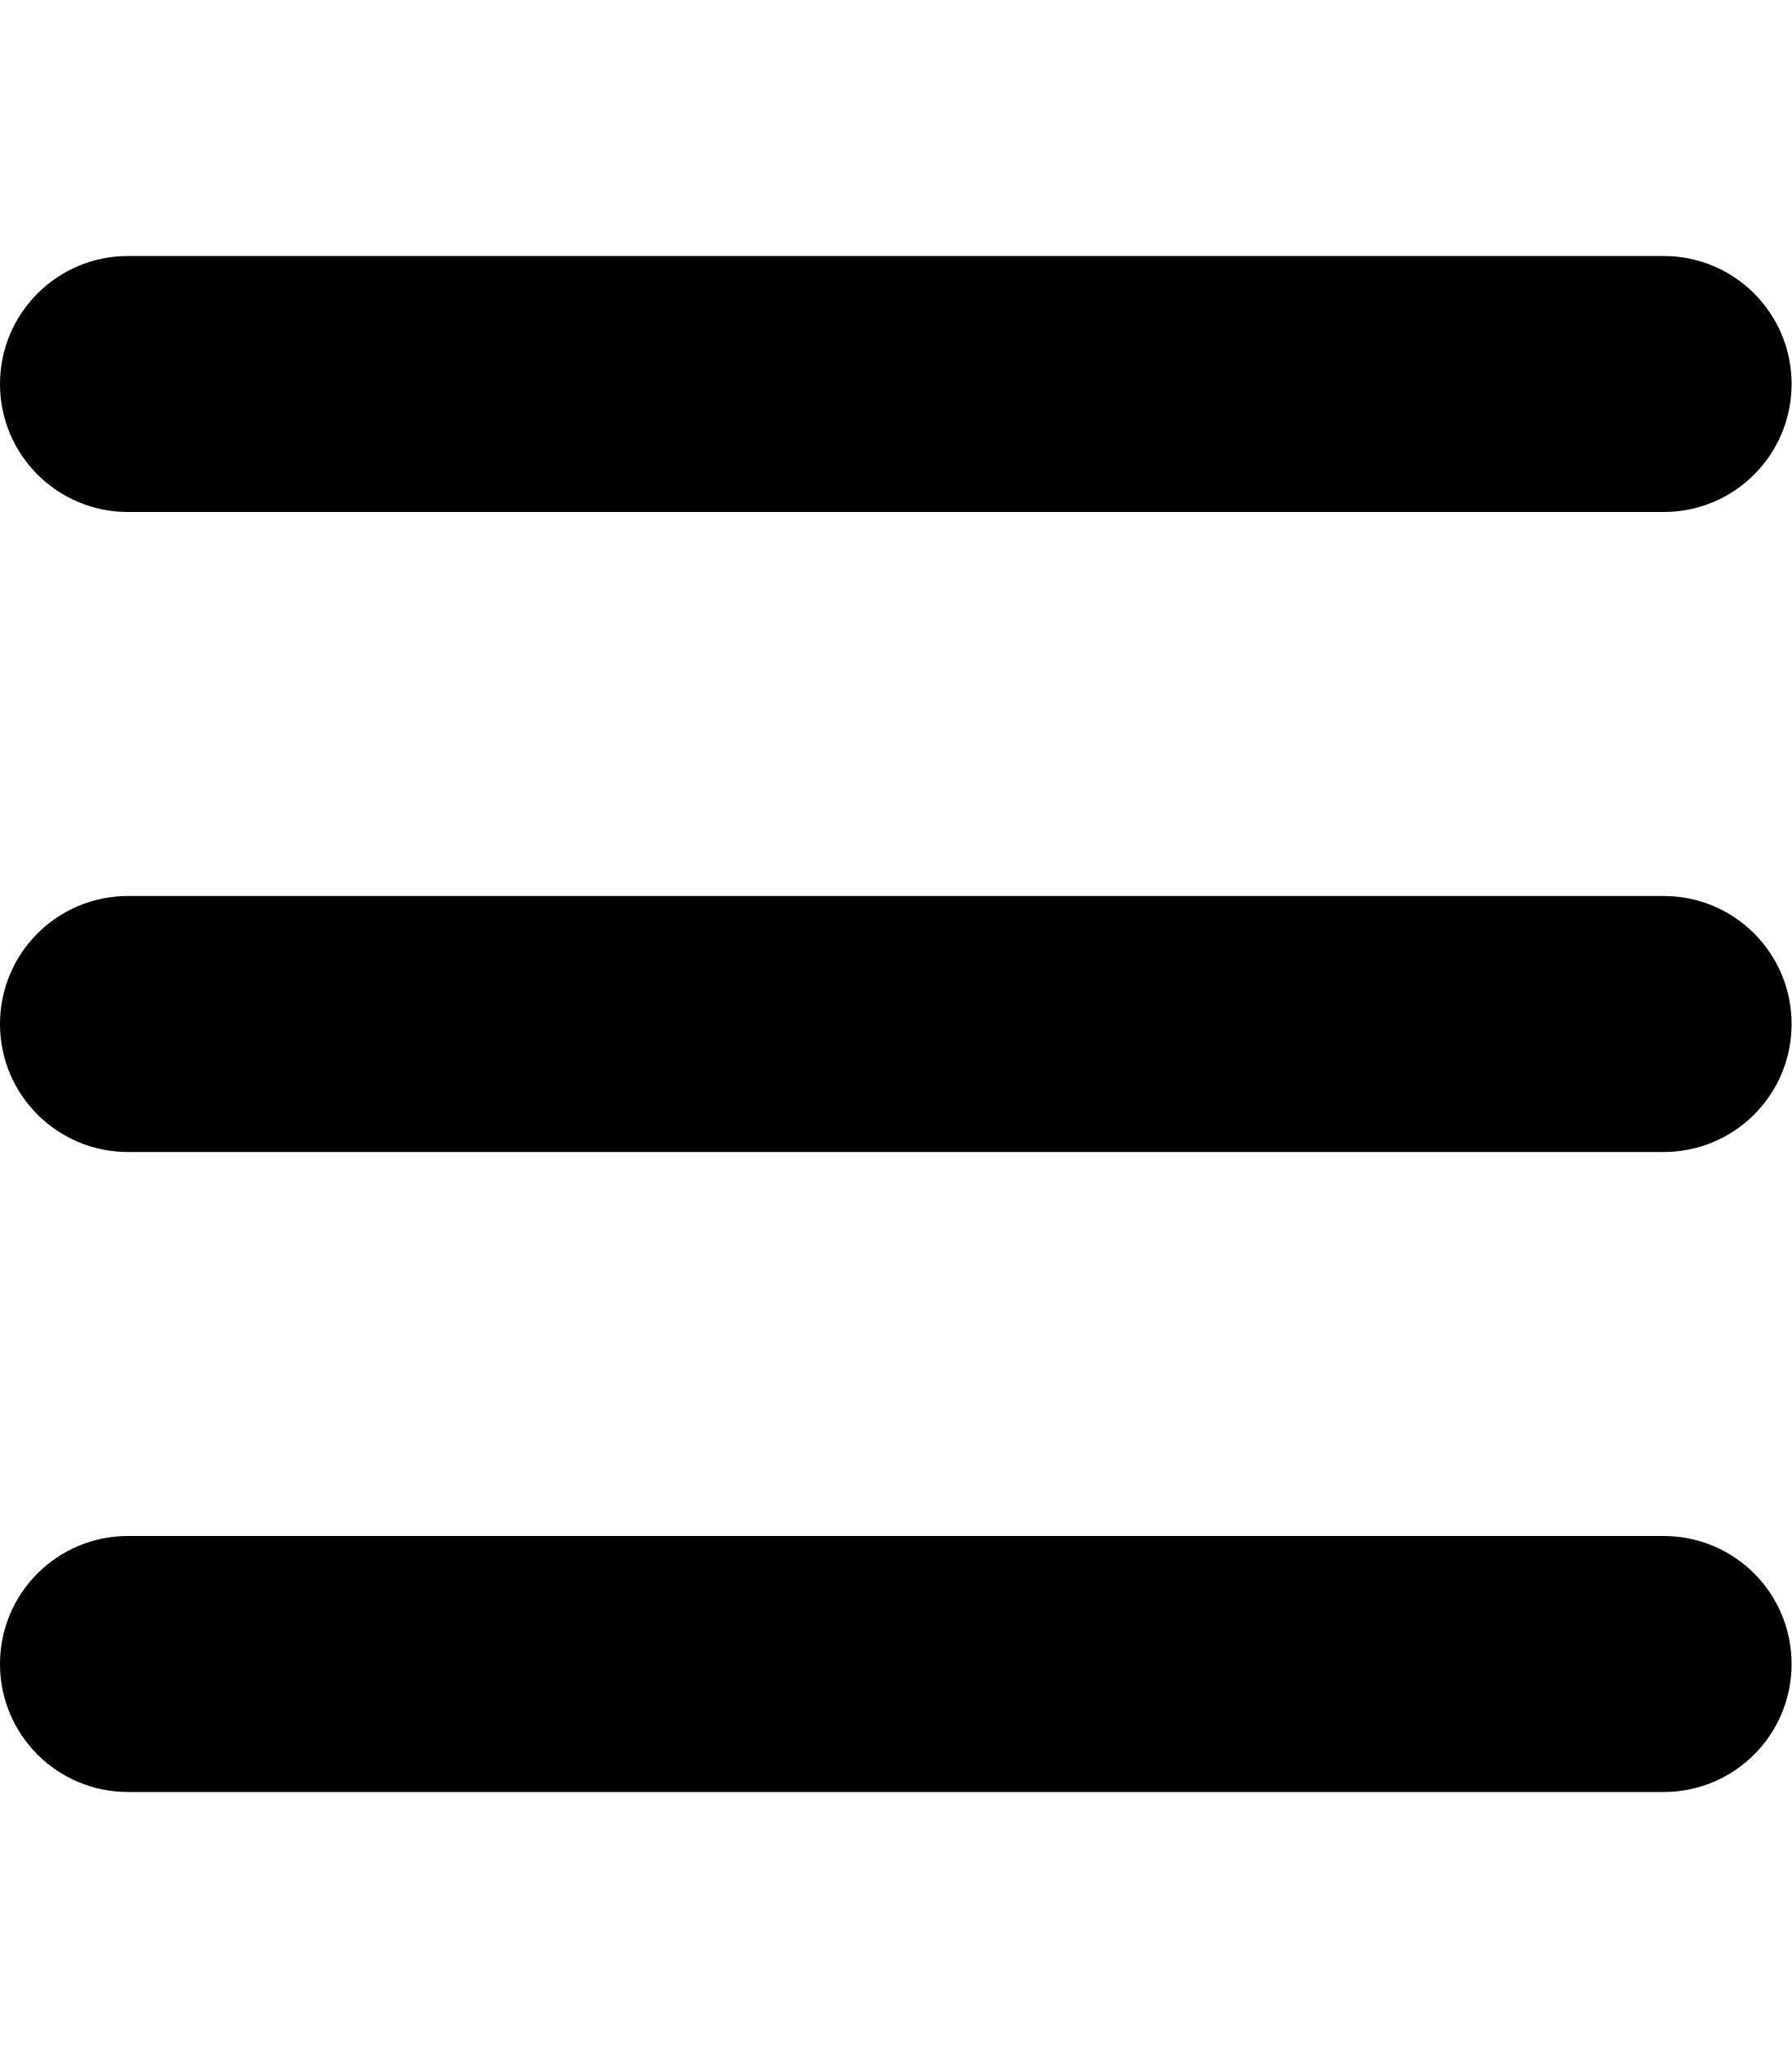
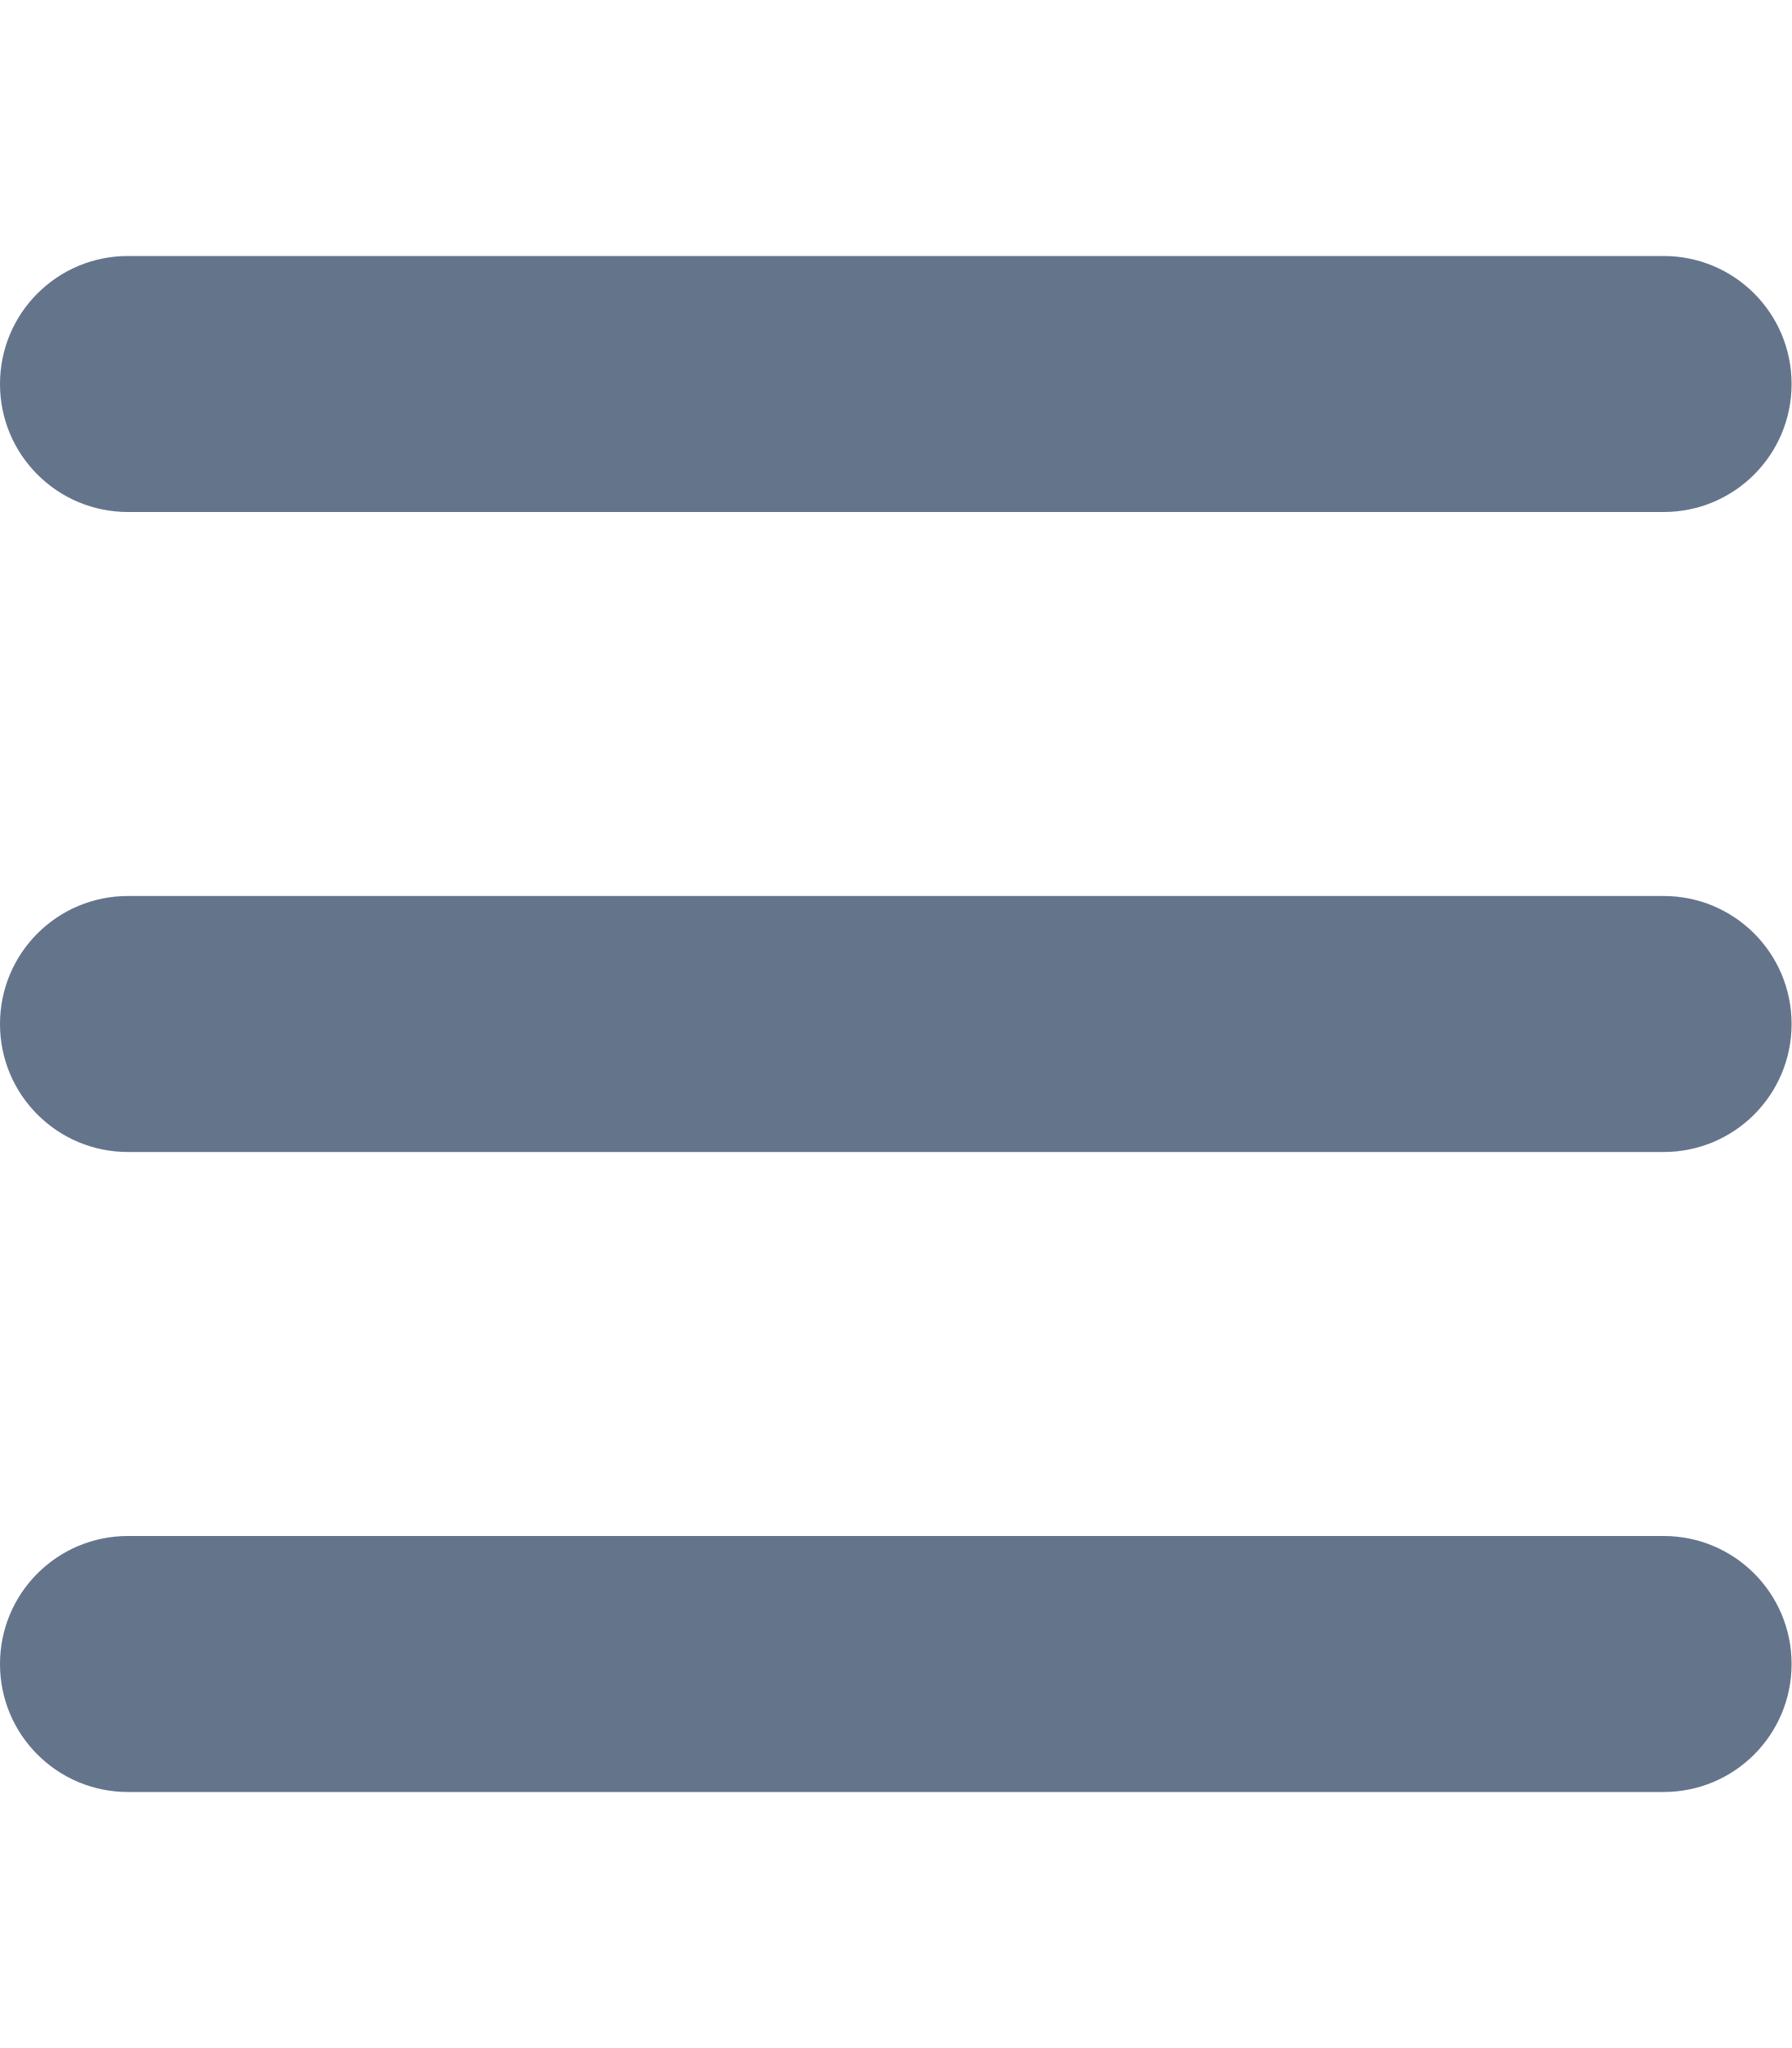
- <svg xmlns="http://www.w3.org/2000/svg" viewBox="0 0 448 512">
-   <path d="M0 96C0 78.33 14.33 64 32 64H416C433.7 64 448 78.33 448 96C448 113.7 433.7 128 416 128H32C14.33 128 0 113.7 0 96zM0 256C0 238.3 14.33 224 32 224H416C433.7 224 448 238.3 448 256C448 273.7 433.7 288 416 288H32C14.33 288 0 273.7 0 256zM416 448H32C14.33 448 0 433.7 0 416C0 398.3 14.33 384 32 384H416C433.7 384 448 398.3 448 416C448 433.7 433.7 448 416 448z" />
+ <svg xmlns="http://www.w3.org/2000/svg" version="1.1" id="Layer_1" x="0px" y="0px" viewBox="0 0 448 512" style="enable-background:new 0 0 448 512;" xml:space="preserve">
+   <style type="text/css">
+ 	.st0{fill:#64748B;}
+ </style>
+   <path class="st0" d="M0,96c0-17.7,14.3-32,32-32h384c17.7,0,32,14.3,32,32c0,17.7-14.3,32-32,32H32C14.3,128,0,113.7,0,96z M0,256  c0-17.7,14.3-32,32-32h384c17.7,0,32,14.3,32,32s-14.3,32-32,32H32C14.3,288,0,273.7,0,256z M416,448H32c-17.7,0-32-14.3-32-32  s14.3-32,32-32h384c17.7,0,32,14.3,32,32S433.7,448,416,448z" />
</svg>
